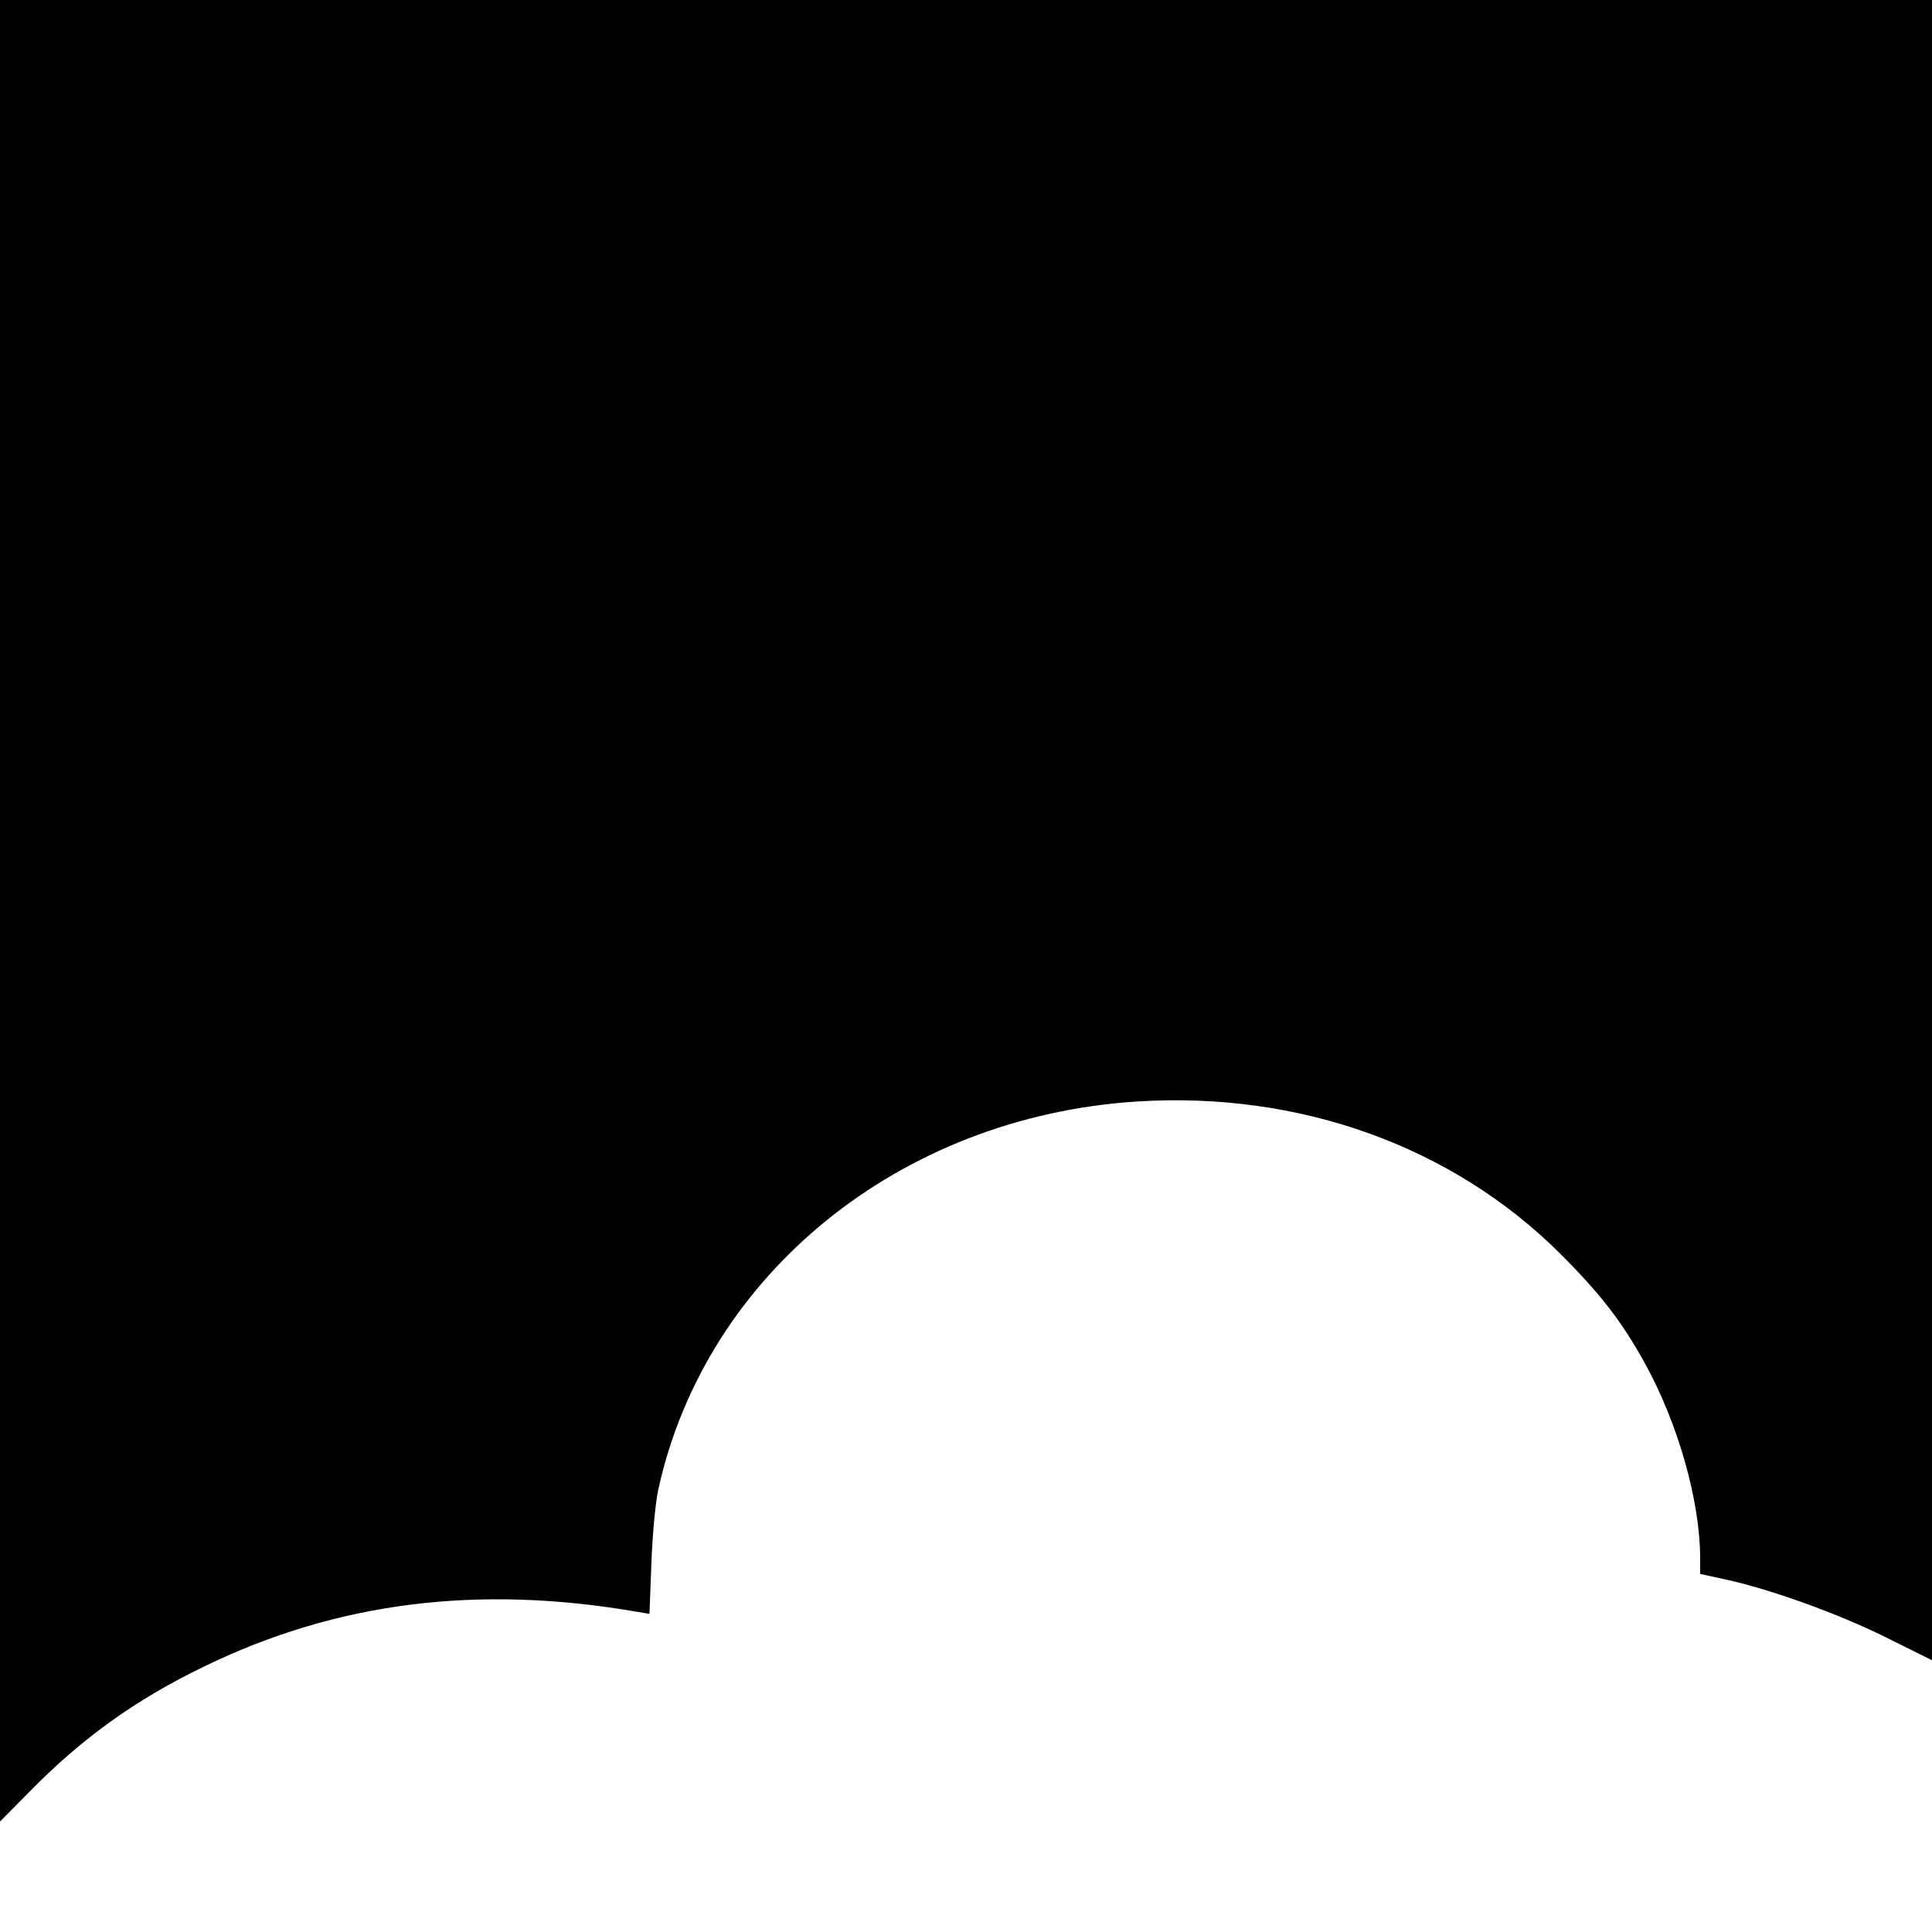
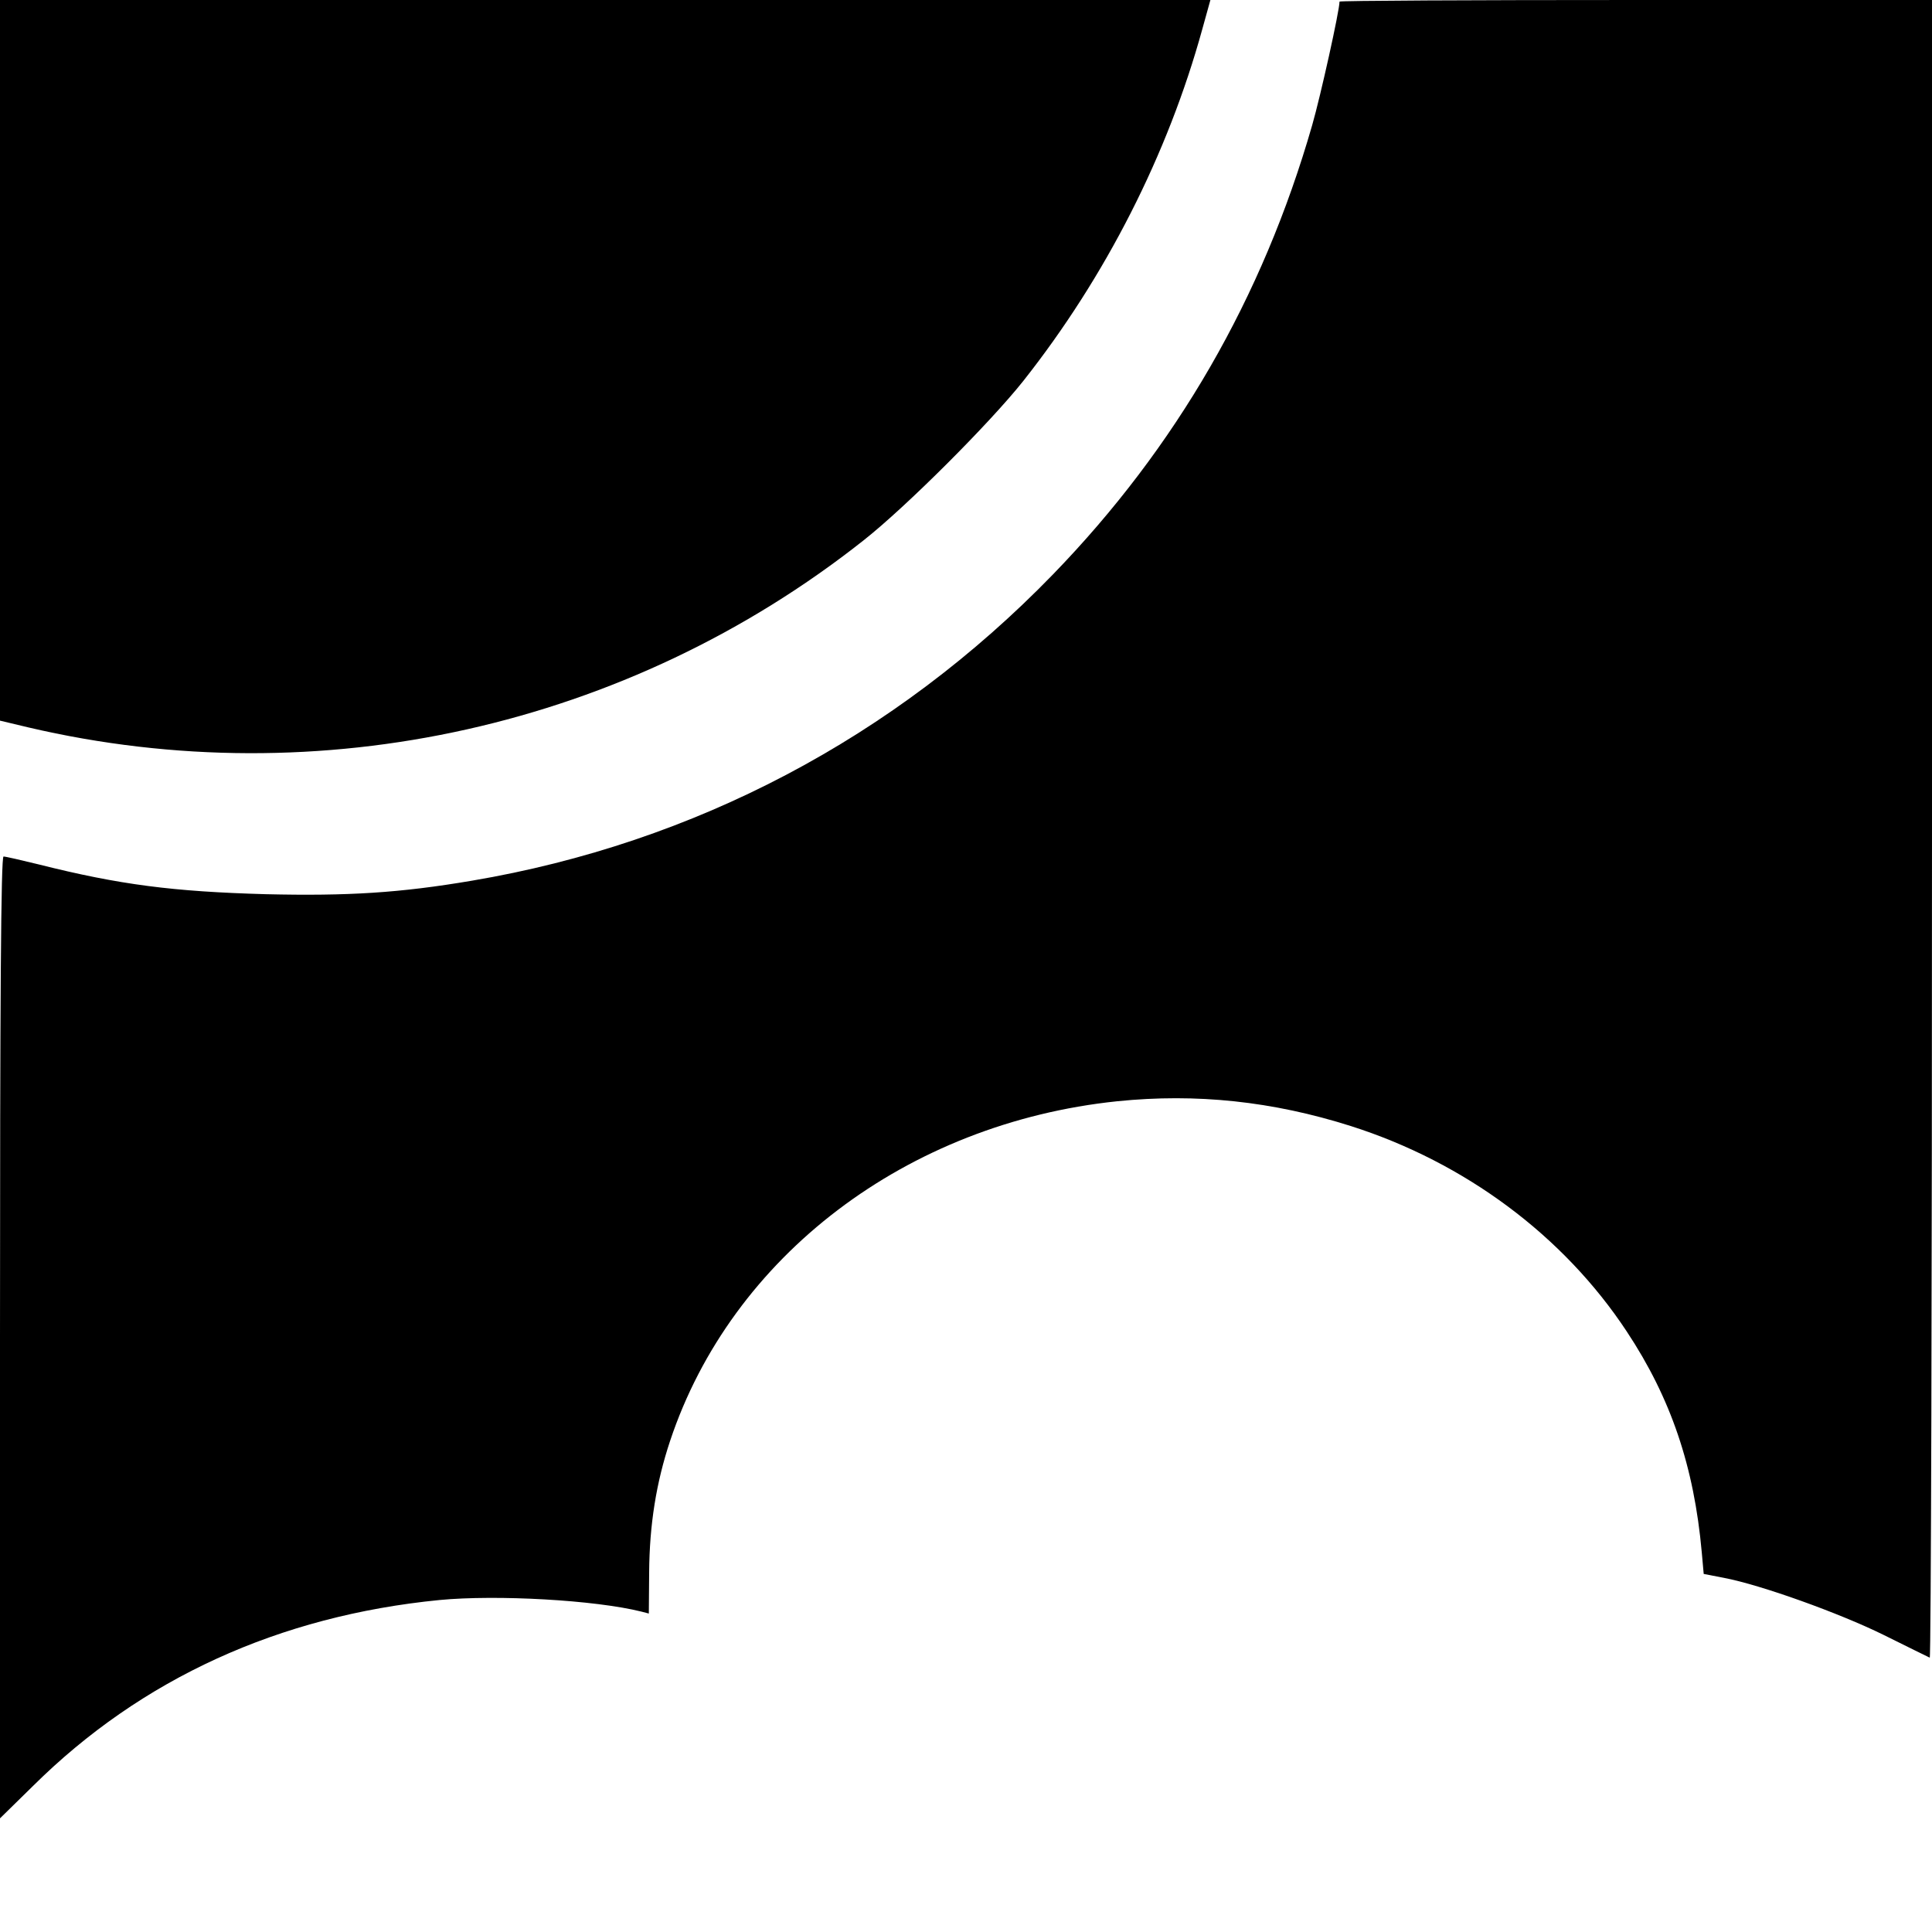
<svg xmlns="http://www.w3.org/2000/svg" version="1.0" width="600pt" height="600pt" viewBox="0 0 600 600" preserveAspectRatio="xMidYMid meet">
  <g transform="translate(0,600) scale(0.1,-0.1)" fill="#000000" stroke="none">
-     <path d="M0 3171 l0 -2828 88 89 c163 167 331 289 547 393 411 200 851 255 1346 169 l36 -6 6 158 c3 88 13 192 22 231 148 667 750 1154 1483 1202 506 33 982 -138 1318 -473 126 -126 192 -212 263 -341 102 -185 170 -424 171 -601 l0 -52 78 -17 c139 -30 350 -106 497 -179 l145 -72 0 2578 0 2578 -3000 0 -3000 0 0 -2829z" />
+     <path d="M0 4881 l0 -1119 88 -21 c905 -212 1862 2 2594 581 132 104 392 364 496 495 256 324 449 704 556 1093 l25 90 -1880 0 -1879 0 0 -1119z" />
+     <path d="M4160 5995 c0 -28 -59 -294 -85 -384 -154 -536 -422 -1000 -805 -1395 -492 -507 -1113 -834 -1804 -951 -224 -38 -385 -48 -641 -42 -286 8 -453 29 -707 93 -53 13 -101 24 -107 24 -8 0 -11 -440 -11 -1494 l0 -1493 103 101 c336 333 764 528 1262 577 178 17 483 0 627 -36 l23 -6 1 128 c1 148 22 279 65 408 191 574 735 987 1389 1055 246 25 482 0 725 -77 355 -113 661 -341 857 -638 137 -207 209 -419 233 -686 l6 -67 62 -12 c116 -22 360 -110 496 -177 75 -37 139 -69 144 -71 4 -2 7 1155 7 2572 l0 2576 -920 0 c-506 0 -920 -2 -920 -5z" />
  </g>
</svg>
